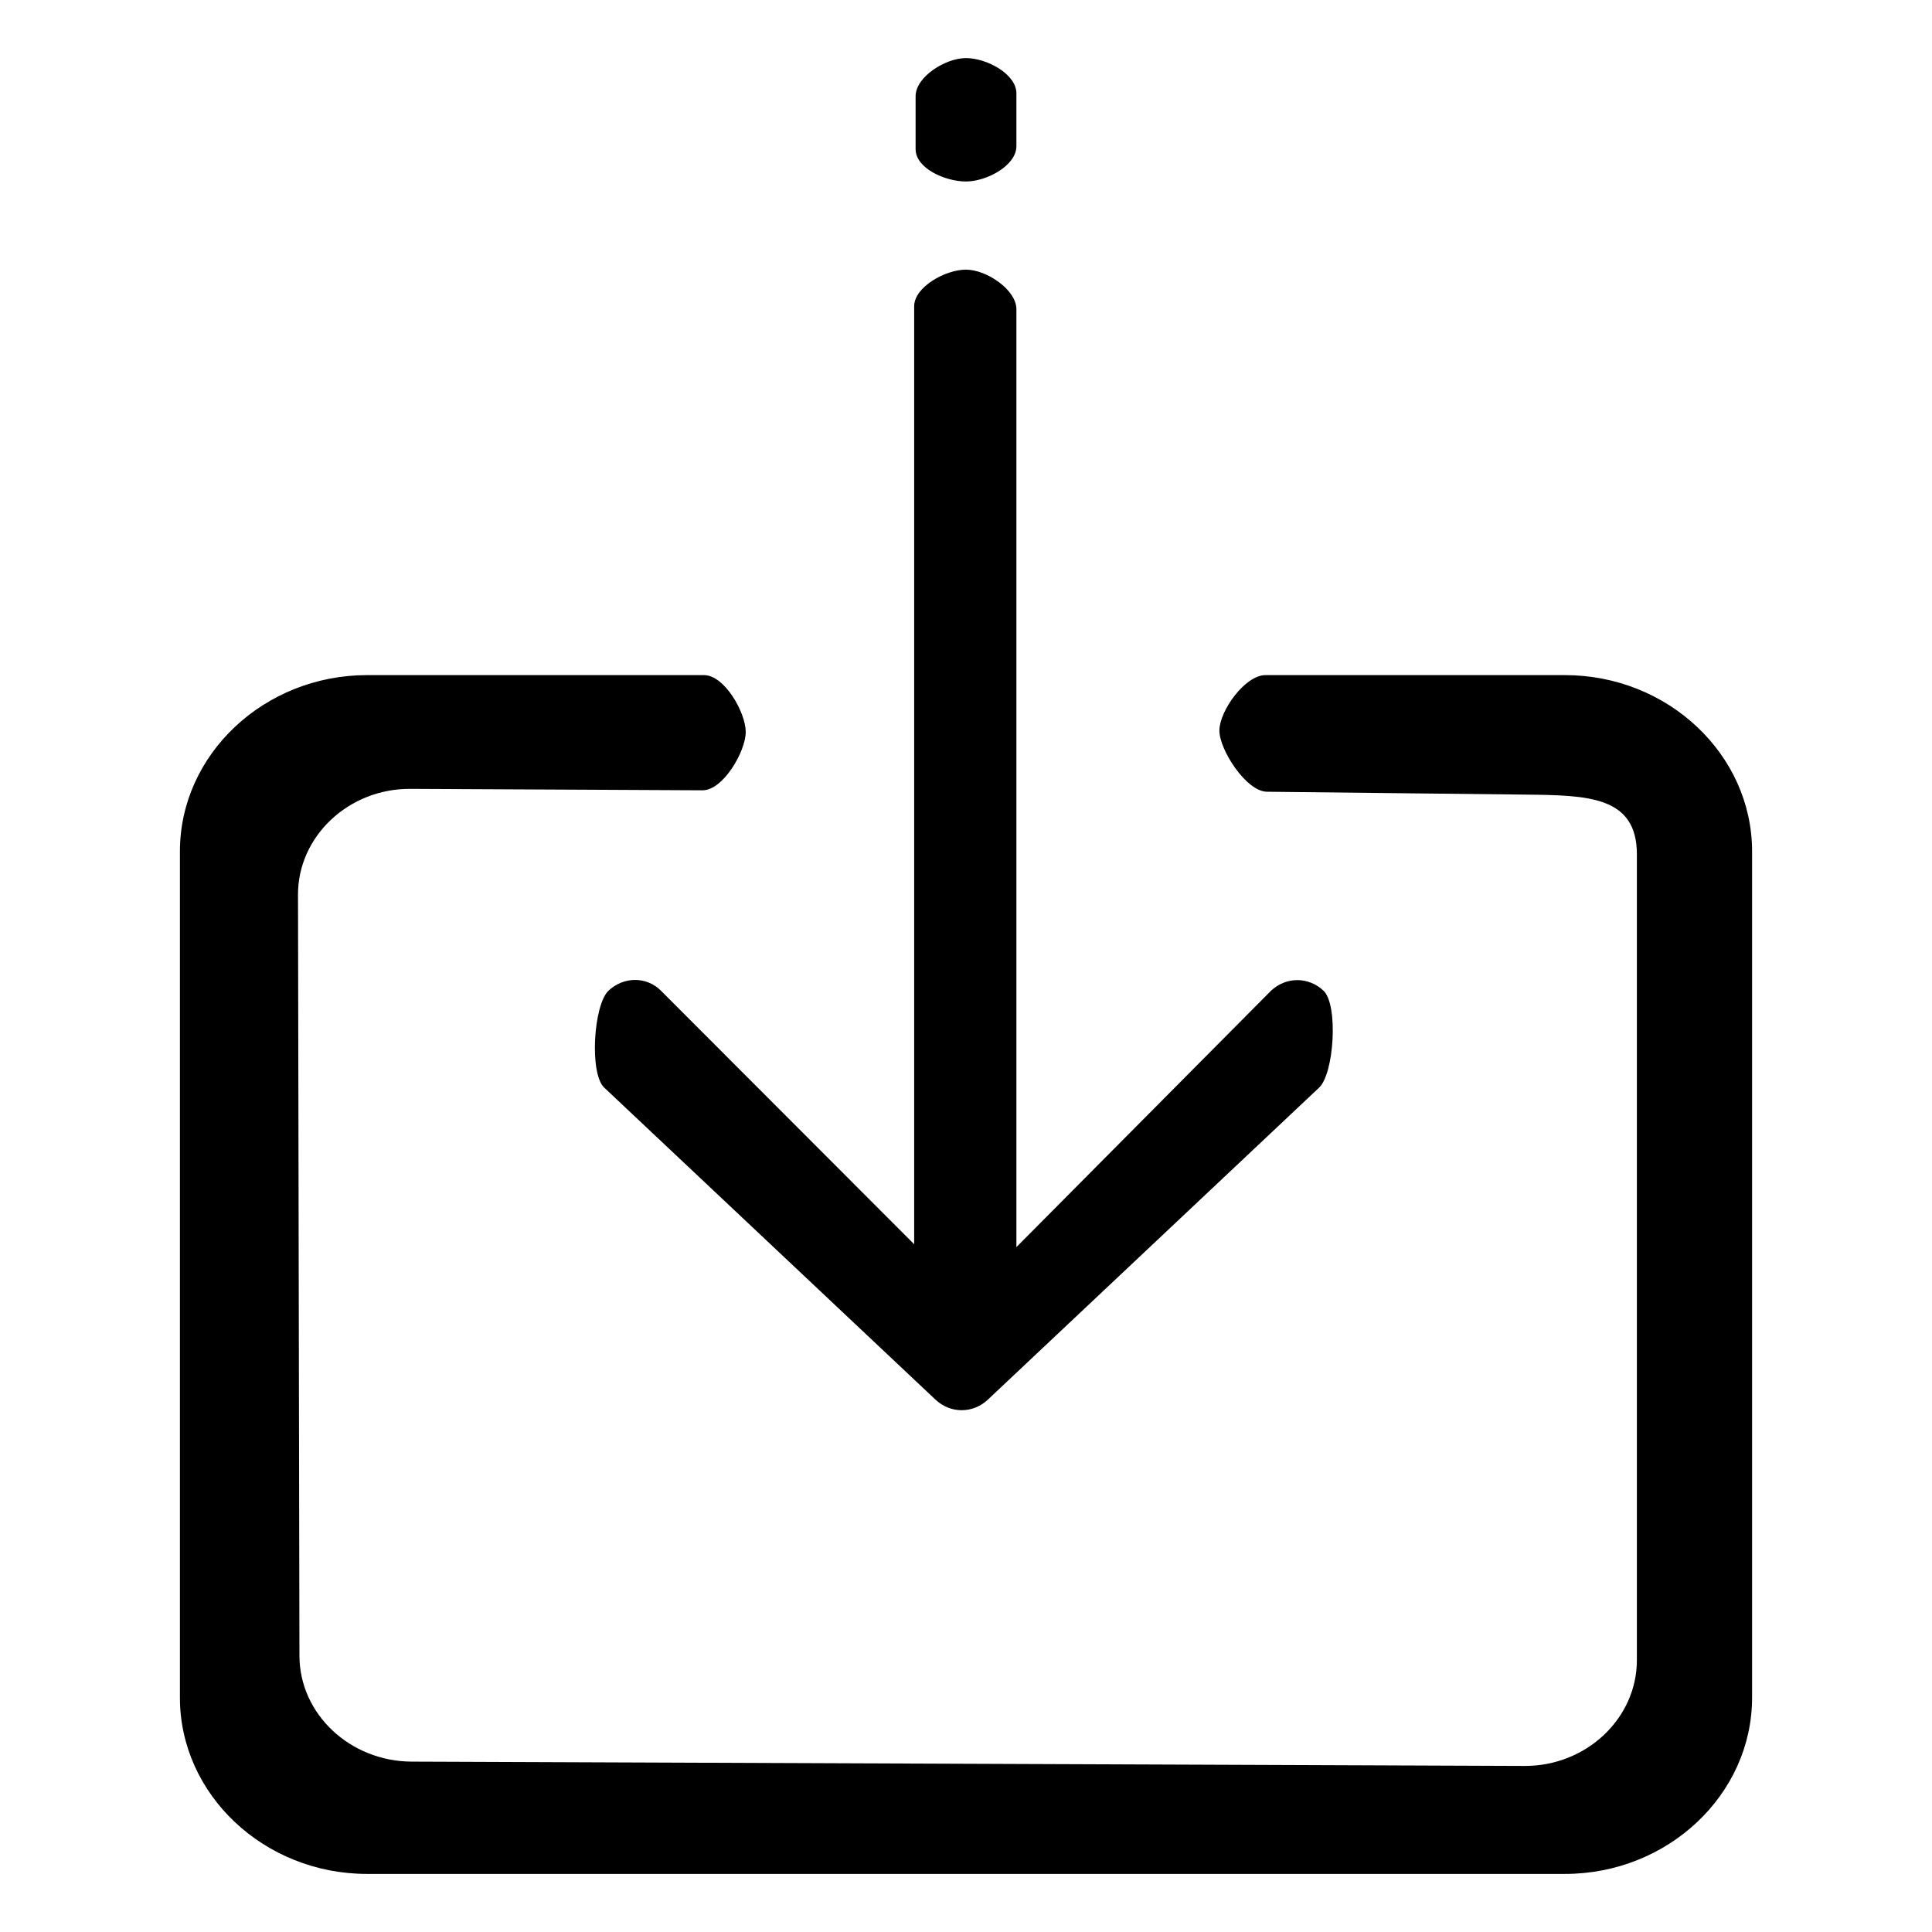
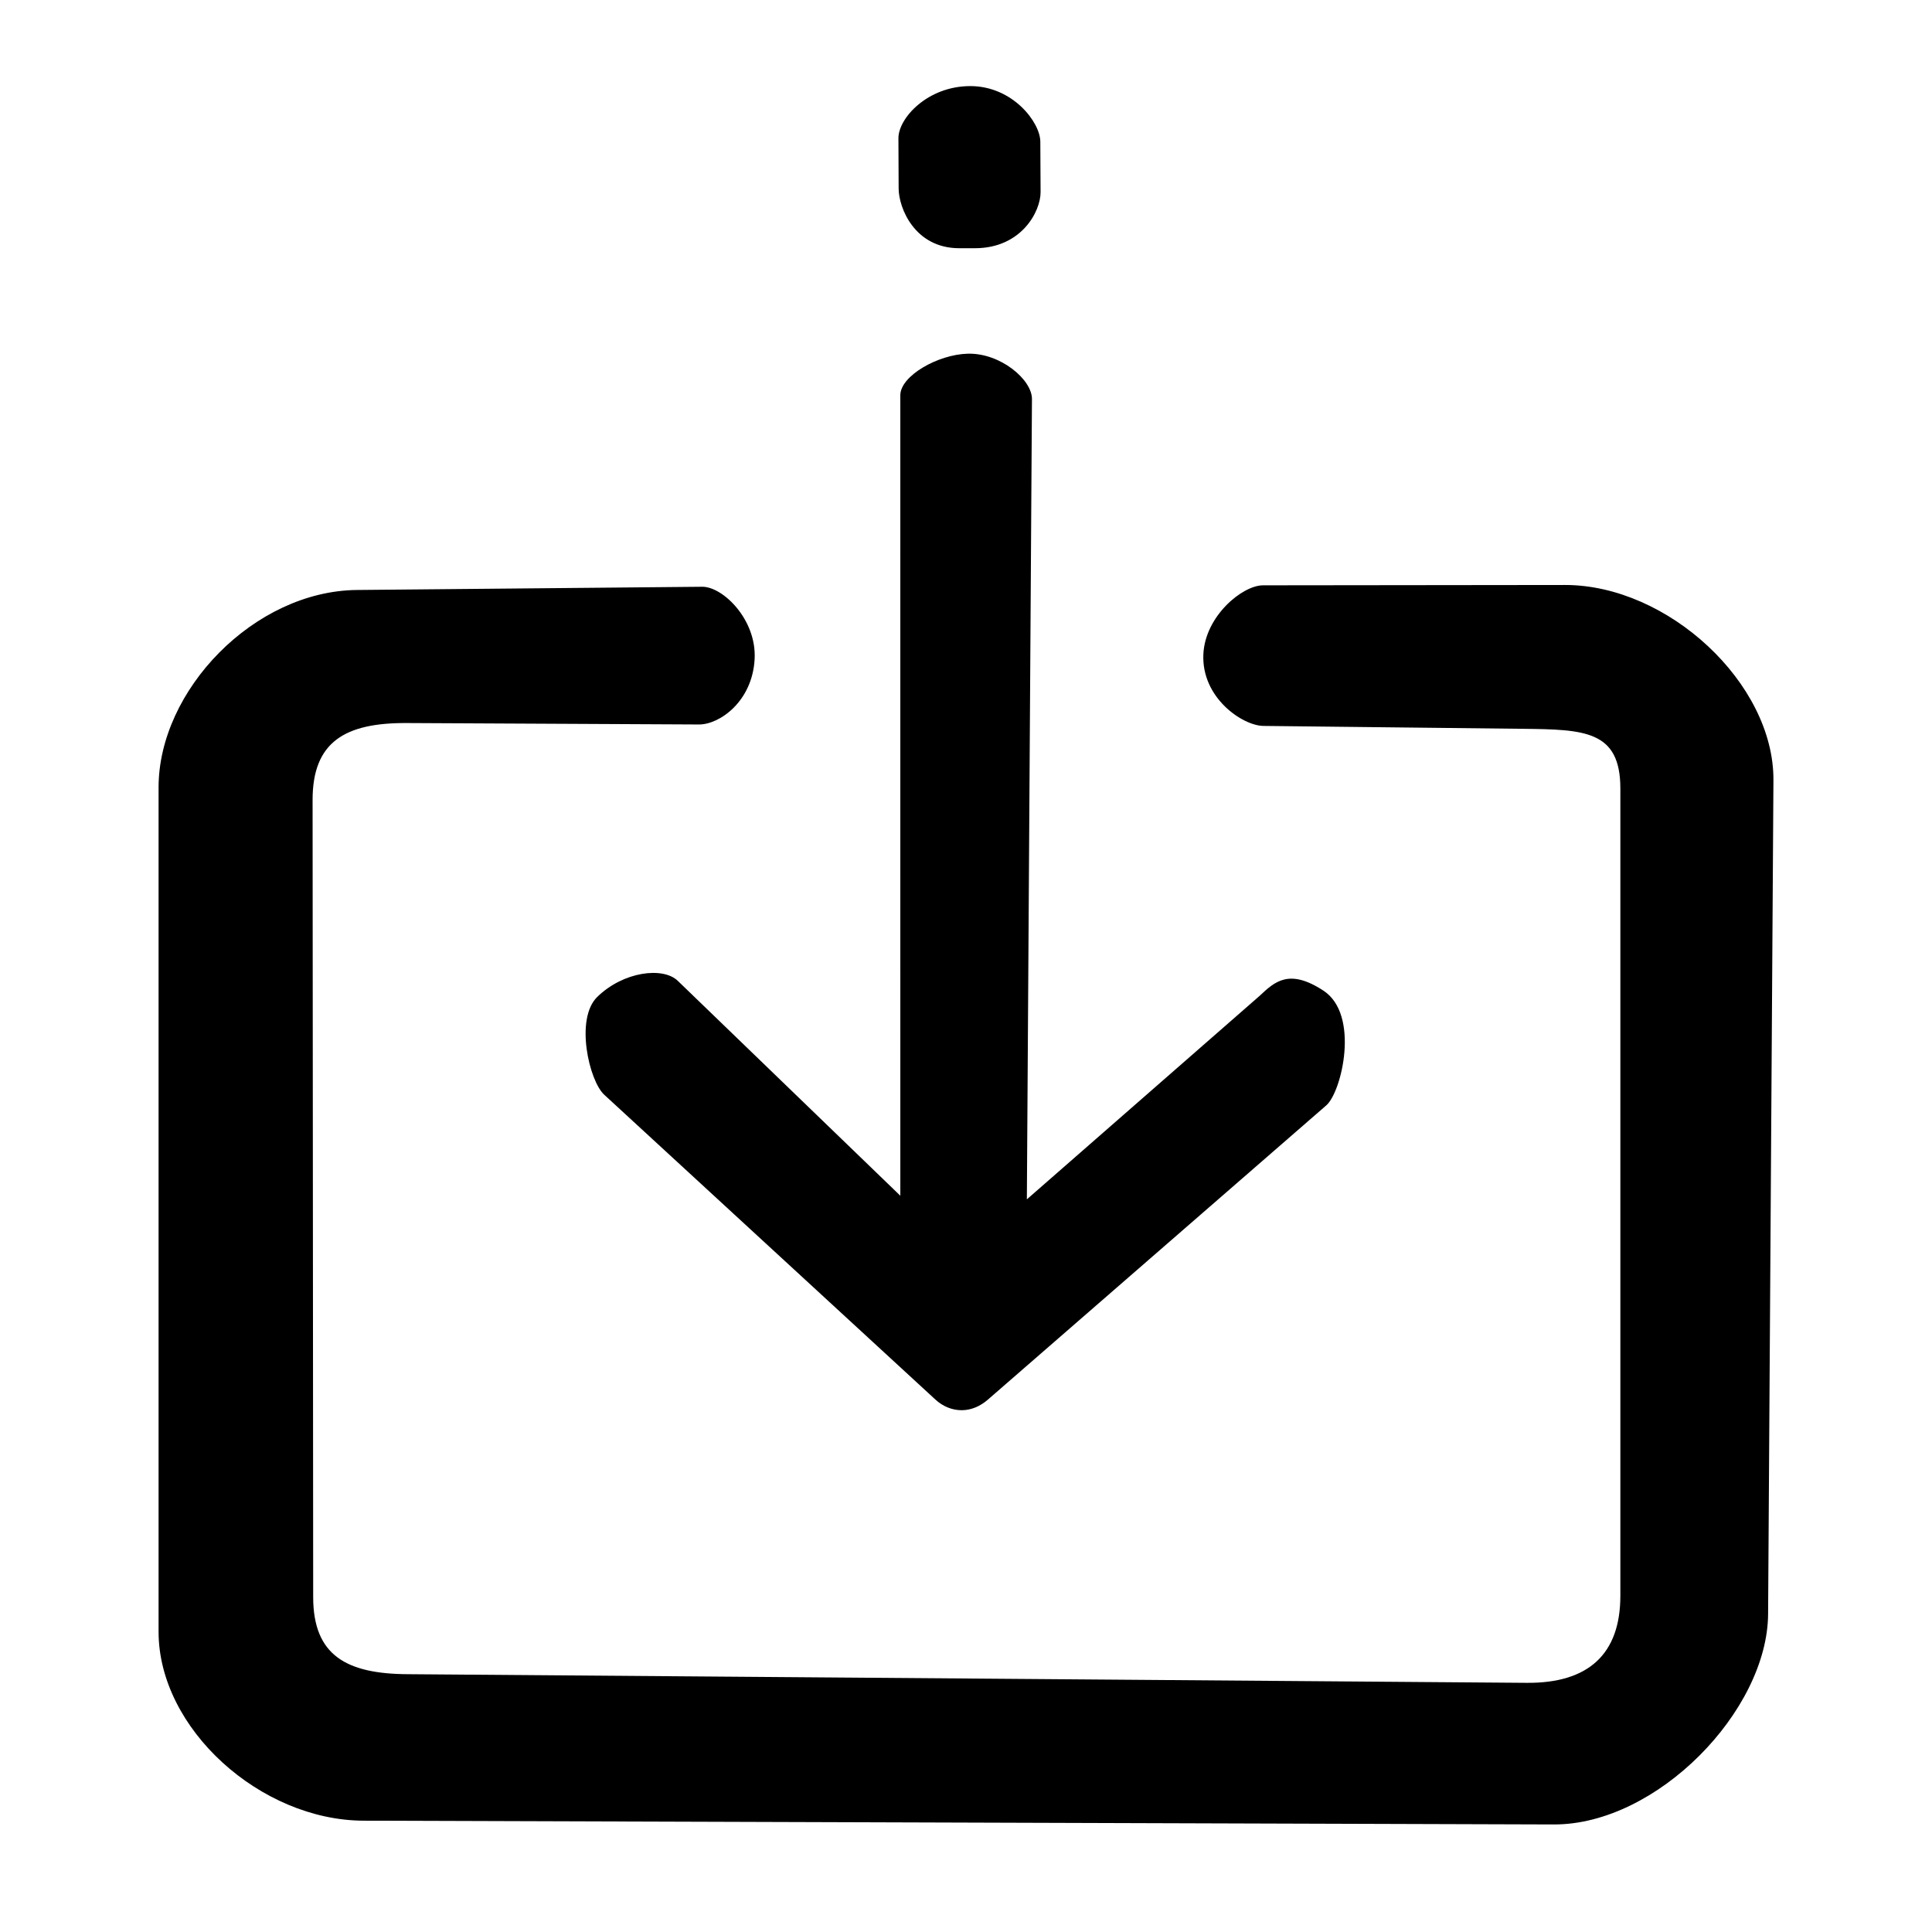
<svg xmlns="http://www.w3.org/2000/svg" version="1.1" width="24" height="24" viewBox="0 0 640 640" xml:space="preserve" id="svg3">
  <defs id="defs1" />
  <g transform="matrix(1.55,0,0,1.46,320,320)" id="0zRmvDRJdMy4j9q9kfs_X">
    <g transform="translate(0,70)" id="RsXIp4WGzecCgq_v58d7N">
-       <path style="opacity:1;fill:#000000;fill-rule:nonzero;stroke:none;stroke-width:1;stroke-linecap:butt;stroke-linejoin:miter;stroke-miterlimit:4;stroke-dasharray:none;stroke-dashoffset:0" vector-effect="non-scaling-stroke" transform="translate(-206,-276)" d="m 334,140 h -64 c -4.4,0 -9.847,8.176 -9.847,12.576 0,4.4 5.756,13.832 10.155,13.884 l 55.379,0.654 c 13.199,0.156 23.692,0.34 23.692,13.54 v 182.847 c 0,13.2 -10.8,24.054 -24,24 L 87.545,386.52 c -13.2,-0.054 -23.976,-10.8 -24,-24 L 63.237,189.807 c -0.024,-13.2 10.8,-24.069 24,-24 l 62.455,0.327 c 4.4,0.023 9.232,-8.83 9.232,-13.23 C 158.924,148.503 154.4,140 150,140 H 78 c -22,0 -40,18 -40,40 v 192 c 0,22 18,40 40,40 h 256 c 22,0 40,-18 40,-40 V 180 c 0,-22 -18,-40 -40,-40 z" stroke-linecap="round" id="path1" />
+       <path style="opacity:1;fill:#000000;fill-rule:nonzero;stroke:none;stroke-width:1;stroke-linecap:butt;stroke-linejoin:miter;stroke-miterlimit:4;stroke-dasharray:none;stroke-dashoffset:0" vector-effect="non-scaling-stroke" d="m 128,-156.45 -64.525,0.077 c -4.4,0.005 -12.345,6.95 -12.744,15.595 -0.459,9.954 8.417,16.254 12.817,16.306 l 55.379,0.654 c 13.199,0.156 20.921,0.34 20.921,13.54 V 72.895 c 0,13.2 -6.798,19.859 -19.997,19.75 l -239.065,-1.961 c -13.2,-0.054 -20.296,-4.262 -20.305,-17.462 l -0.126,-180.886 c -0.009,-13.2 6.923,-17.531 20.123,-17.462 l 62.455,0.327 c 4.4,0.023 11.413,-5.23 11.893,-14.845 0.449,-8.982 -6.805,-16.446 -11.205,-16.402 l -73.775,0.73 c -21.999,0.218 -42.407,22.787 -42.407,44.787 V 81.067 c 0,22 21.802,42.78 43.802,42.854 l 254.387,0.856 c 22,0.074 45.662,-25.746 45.795,-47.746 l 1.141,-189.175 C 172.695,-134.144 150,-156.476 128,-156.45 Z" stroke-linecap="round" id="path1" />
    </g>
-     <g transform="translate(0,-192)" id="ZvNoiSKh0jOhKqvx79pQx">
-       <path style="opacity:1;fill:#000000;fill-rule:nonzero;stroke:none;stroke-width:1;stroke-linecap:butt;stroke-linejoin:miter;stroke-miterlimit:4;stroke-dasharray:none;stroke-dashoffset:0" vector-effect="non-scaling-stroke" transform="translate(-206,-14)" d="m 206,28 c 4.4,0 10.771,-3.6 10.771,-8 V 8 C 216.771,3.6 210.4,0 206,0 201.6,0 195.229,4.254 195.229,8.654 v 12 C 195.229,25.054 201.6,28 206,28 Z" stroke-linecap="round" id="path2" />
+     <g transform="translate(-0.7603299,-184.937)" id="ZvNoiSKh0jOhKqvx79pQx">
+       <path style="opacity:1;fill:#000000;fill-rule:nonzero;stroke:none;stroke-width:1;stroke-linecap:butt;stroke-linejoin:miter;stroke-miterlimit:4;stroke-dasharray:none;stroke-dashoffset:0" vector-effect="non-scaling-stroke" d="m 2.681,22.077 c 9.912,0 14.04,-8.339 14.019,-12.739 l -0.056,-11.438 C 16.623,-6.499 10.735,-14.706 1.678,-14.706 c -9.152,0 -15.379,7.282 -15.36,11.836 l 0.046,11.401 c 0.018,4.4 3.424,13.547 12.957,13.547 z" stroke-linecap="round" id="path2" />
    </g>
    <g transform="translate(0,-34)" id="f-QQdQ_d0zL0dAaU6TpqB">
-       <path style="opacity:1;fill:#000000;fill-rule:nonzero;stroke:none;stroke-width:1;stroke-linecap:butt;stroke-linejoin:miter;stroke-miterlimit:4;stroke-dasharray:none;stroke-dashoffset:0" vector-effect="non-scaling-stroke" transform="translate(-206,-172)" d="m 129.6,211.6 c -3.2,3.2 -4.124,18.787 -0.924,21.987 l 70.8,70.8 c 1.6,1.6 3.6,2.4 5.6,2.4 2,0 4,-0.8 5.6,-2.4 l 70.8,-70.8 c 3.2,-3.2 4.124,-18.787 0.924,-21.987 -3.2,-3.2 -8,-3.2 -11.2,0 l -54.429,58.181 V 56.981 C 216.771,52.581 210.4,48 206,48 c -4.4,0 -11.079,3.927 -11.079,8.327 V 269.127 L 140.8,211.6 c -3.107,-3.302 -8,-3.2 -11.2,0 z" stroke-linecap="round" id="path3" />
+       <path style="opacity:1;fill:#000000;fill-rule:nonzero;stroke:none;stroke-width:1;stroke-linecap:butt;stroke-linejoin:miter;stroke-miterlimit:4;stroke-dasharray:none;stroke-dashoffset:0" vector-effect="non-scaling-stroke" transform="translate(-206,-172)" d="m 127.181,213.027 c -4.773,4.957 -1.739,19.014 1.496,22.175 l 70.8,69.186 c 1.617,1.58 3.6,2.4 5.6,2.4 2,0 3.941,-0.869 5.6,-2.4 l 72.321,-66.764 c 3.317,-3.062 7.214,-20.587 -0.597,-26.023 -7.326,-5.099 -10.419,-2.058 -13.619,1.142 l -49.775,46.203 1.089,-181.582 c 0.026,-4.4 -6.748,-10.483 -13.715,-10.292 -6.394,0.175 -14.419,5.037 -14.419,9.437 l 0.003,181.616 -47.558,-48.758 c -3.162,-3.242 -11.637,-2.142 -17.225,3.661 z" stroke-linecap="round" id="path3" />
    </g>
  </g>
</svg>
